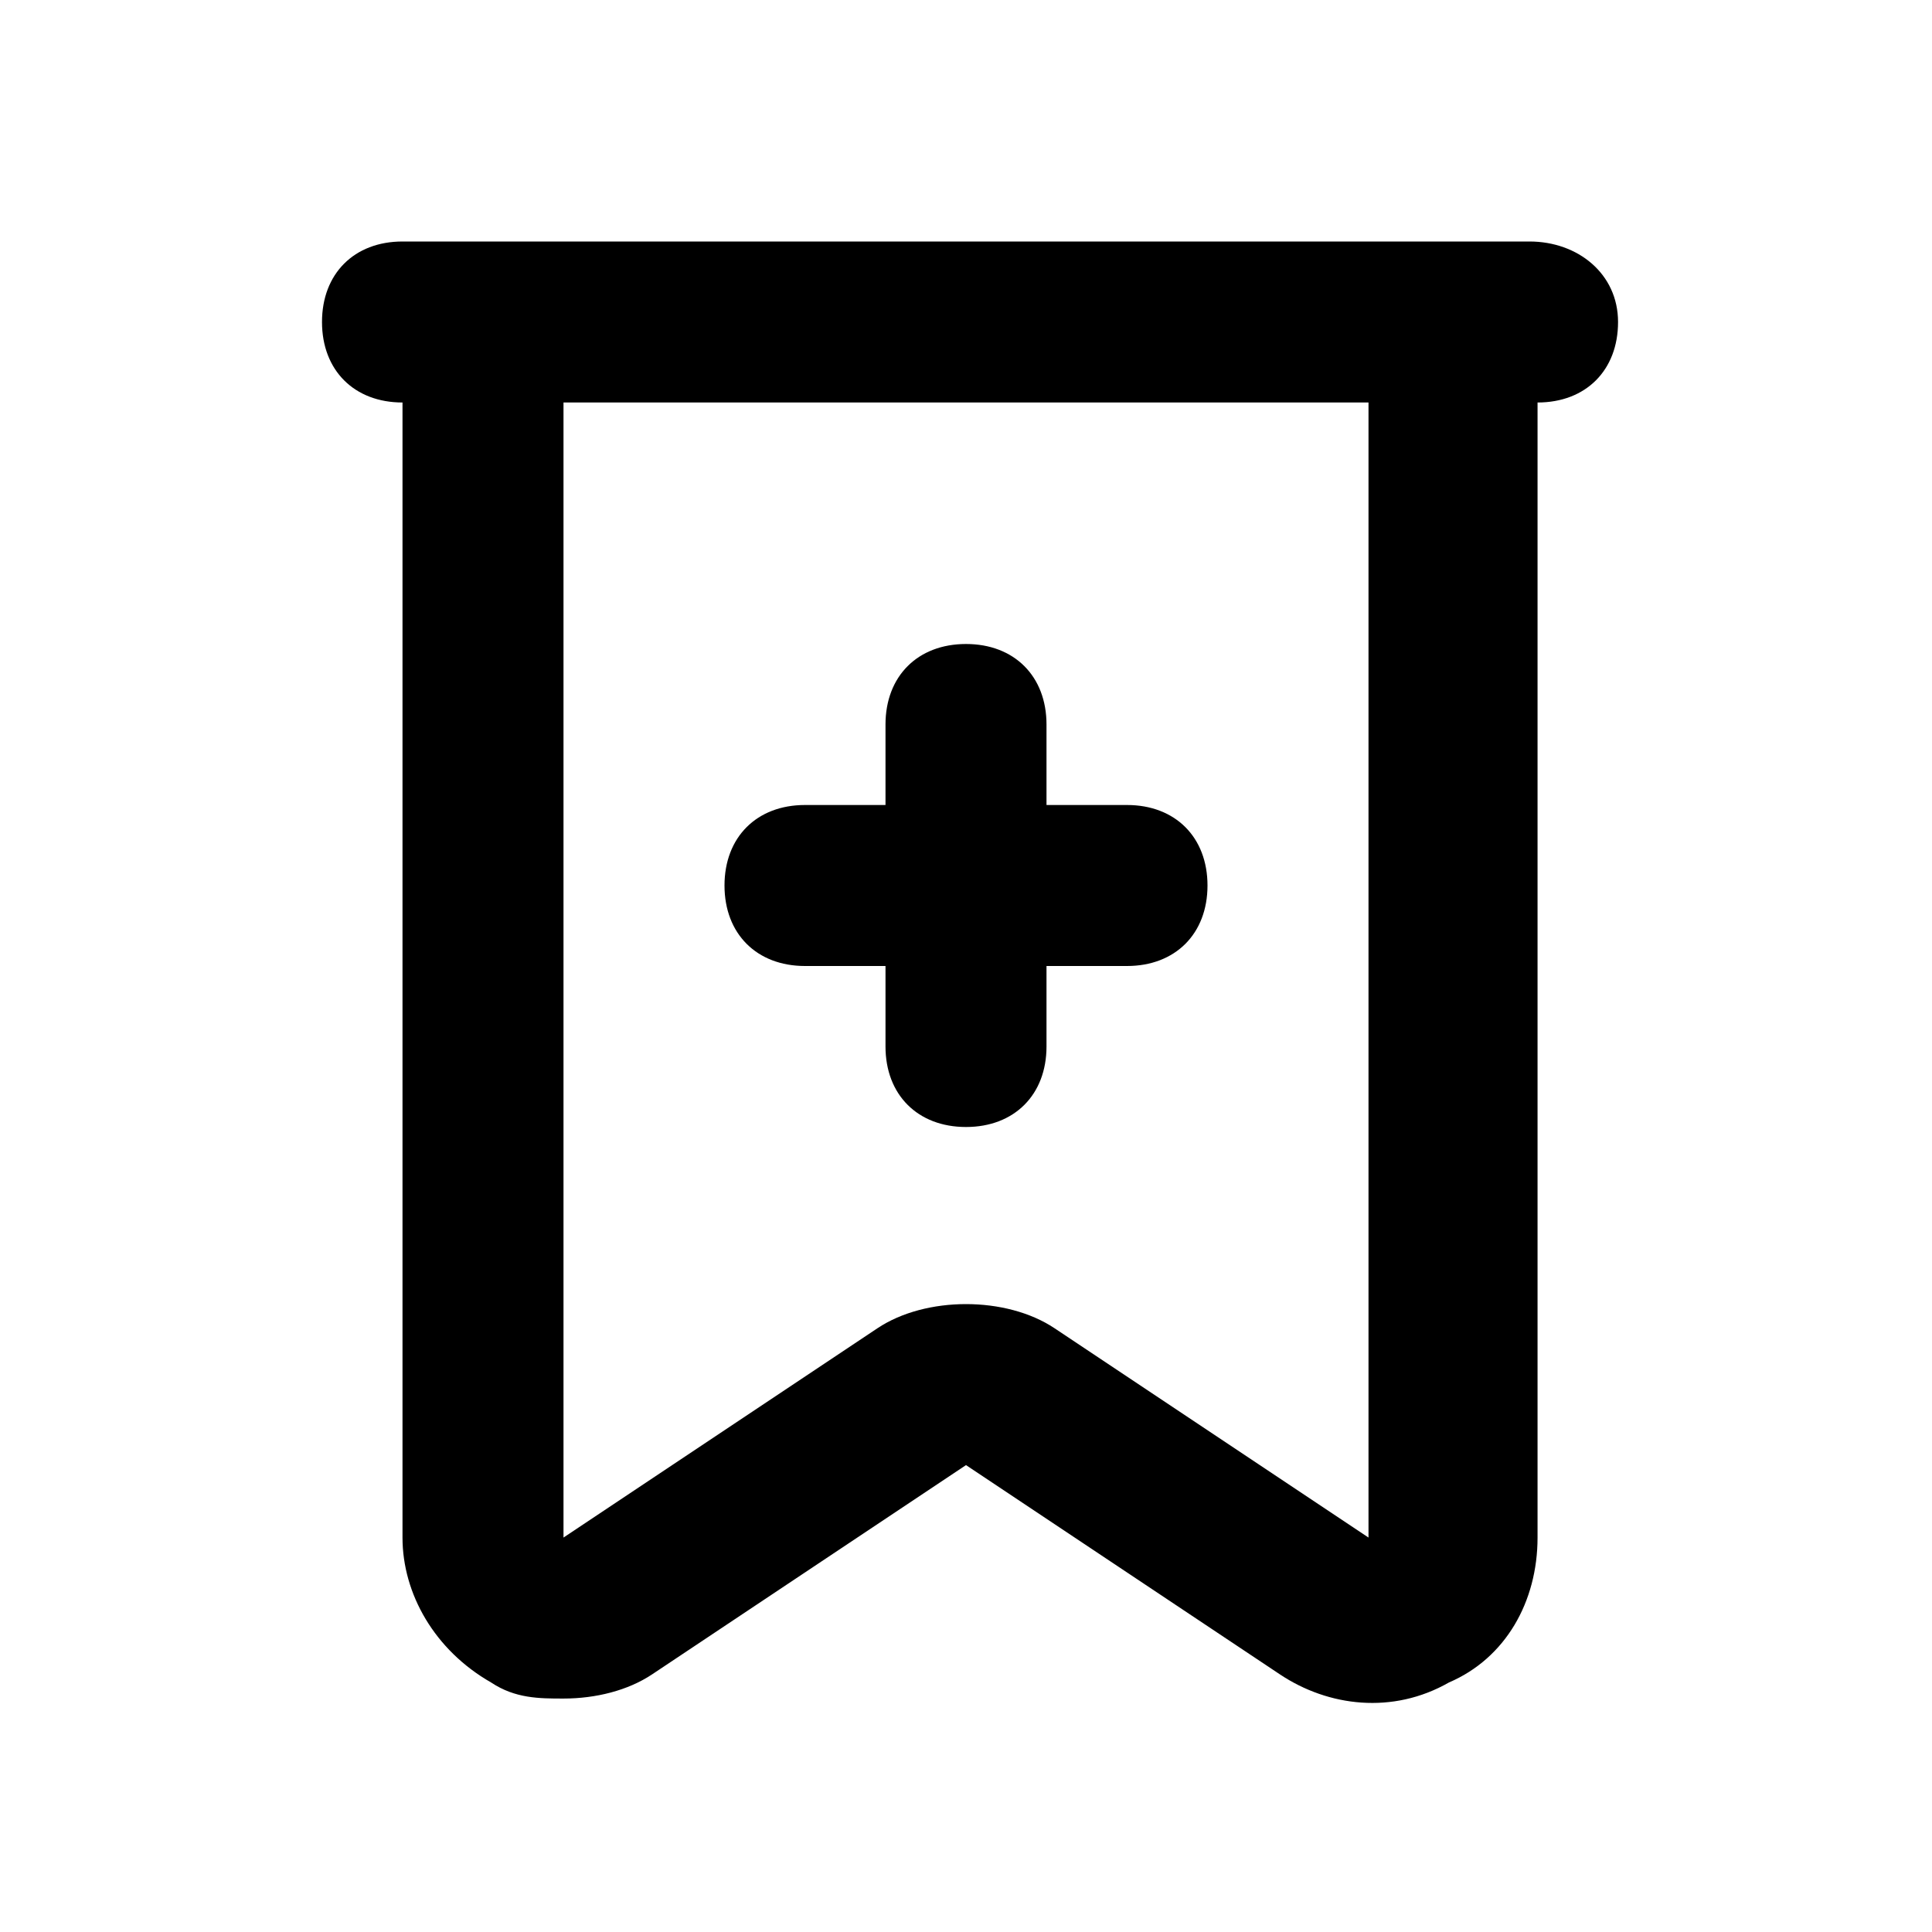
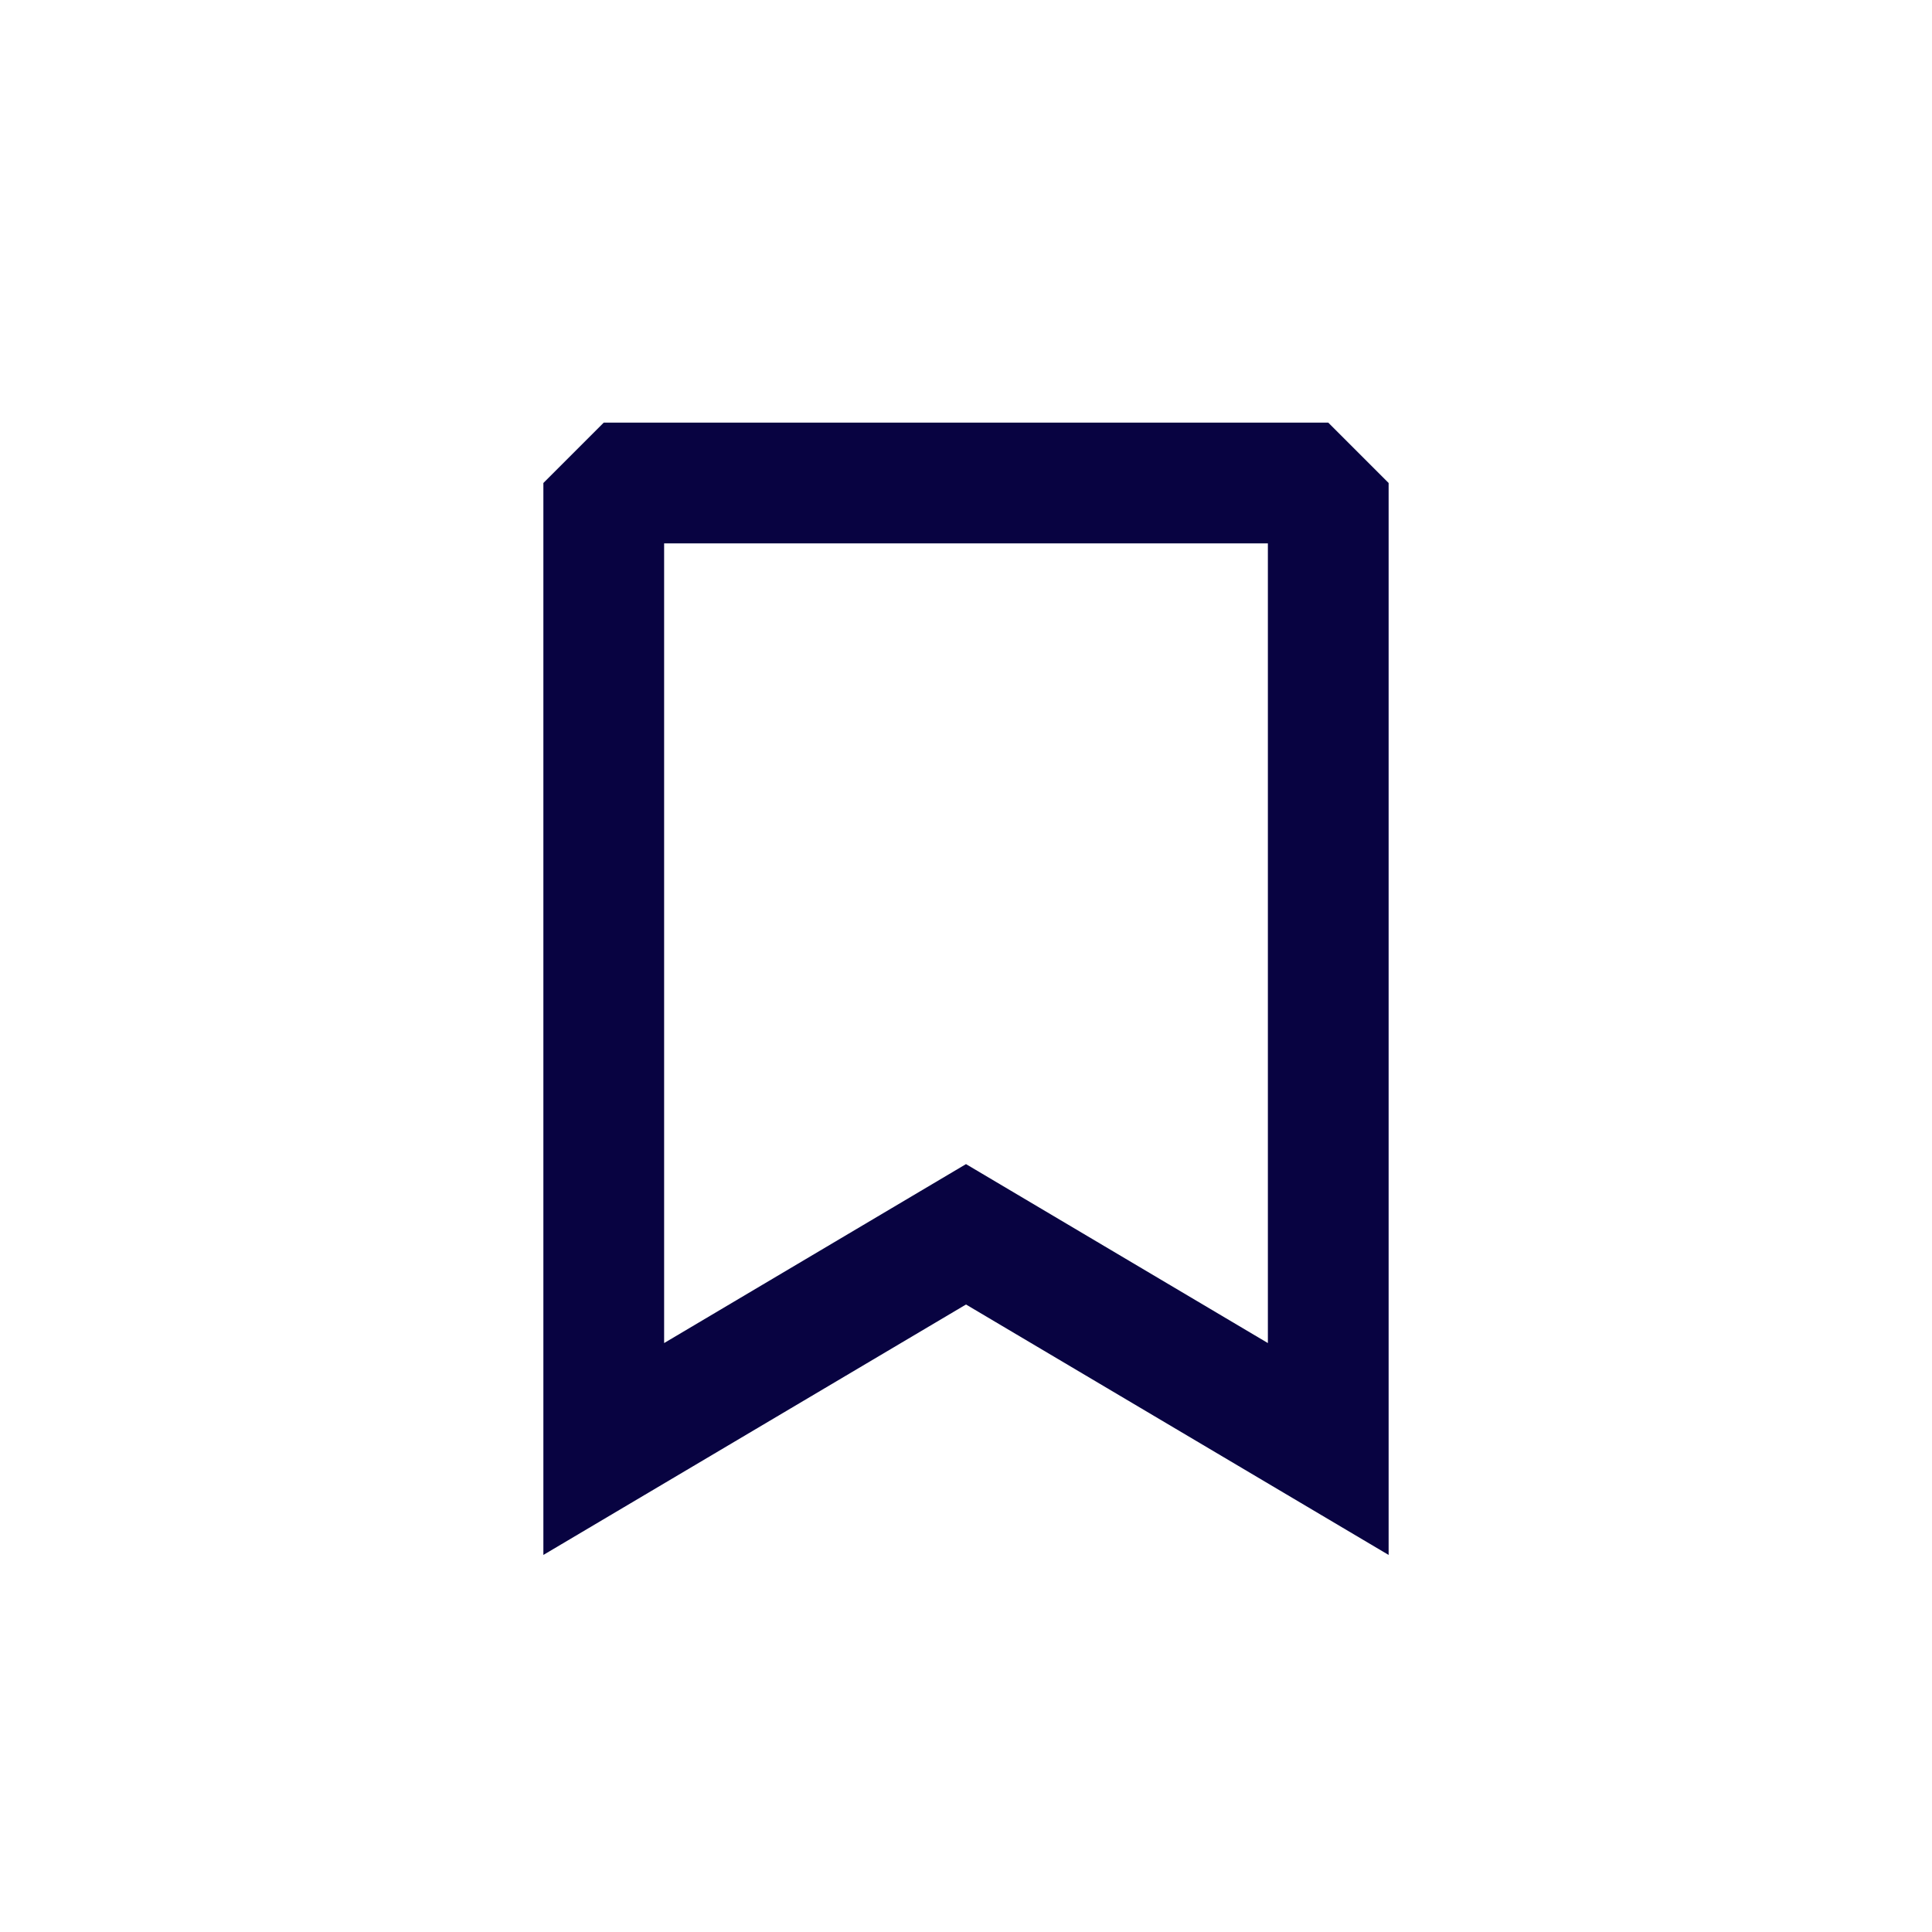
- <svg xmlns="http://www.w3.org/2000/svg" width="800px" height="800px" viewBox="0 0 24 24" version="1.1" xml:space="preserve" fill="#000">
-   <g id="SVGRepo_bgCarrier" stroke-width="0" />
-   <g id="SVGRepo_tracerCarrier" stroke-linecap="round" stroke-linejoin="round" />
-   <g id="SVGRepo_iconCarrier">
-     <style type="text/css"> .st0{display:none;} .st1{display:inline;} .st2{opacity:0.2;fill:none;stroke:#000;stroke-width:5.000000e-02;stroke-miterlimit:10;} </style>
-     <g class="st0" id="grid_system" />
-     <g id="_icons">
-       <path d="M14,10h-1V9c0-0.6-0.4-1-1-1s-1,0.4-1,1v1h-1c-0.6,0-1,0.4-1,1s0.4,1,1,1h1v1c0,0.6,0.4,1,1,1s1-0.4,1-1v-1h1 c0.6,0,1-0.4,1-1S14.6,10,14,10z" />
-       <path d="M19,3h-1H6H5C4.4,3,4,3.4,4,4s0.4,1,1,1v14.1c0,0.7,0.4,1.4,1.1,1.8c0.3,0.2,0.6,0.2,0.9,0.2c0.4,0,0.8-0.1,1.1-0.3 l3.9-2.6l3.9,2.6c0.6,0.4,1.4,0.5,2.1,0.1c0.7-0.3,1.1-1,1.1-1.8V5c0.6,0,1-0.4,1-1S19.6,3,19,3z M17,19.1C17,19.1,17,19.1,17,19.1 l-3.9-2.6c-0.3-0.2-0.7-0.3-1.1-0.3s-0.8,0.1-1.1,0.3L7,19.1V5h10L17,19.1L17,19.1z" />
-     </g>
-   </g>
+ <svg xmlns="http://www.w3.org/2000/svg" width="800px" height="800px" viewBox="0 0 24 24" fill="none">
+   <path fill-rule="evenodd" clip-rule="evenodd" d="M6.75 6L7.5 5.25H16.5L17.25 6V19.316L12 16.205L6.75 19.316V6ZM8.25 6.75V16.684L12 14.461L15.75 16.684V6.75H8.25Z" fill="#080341" />
</svg>
